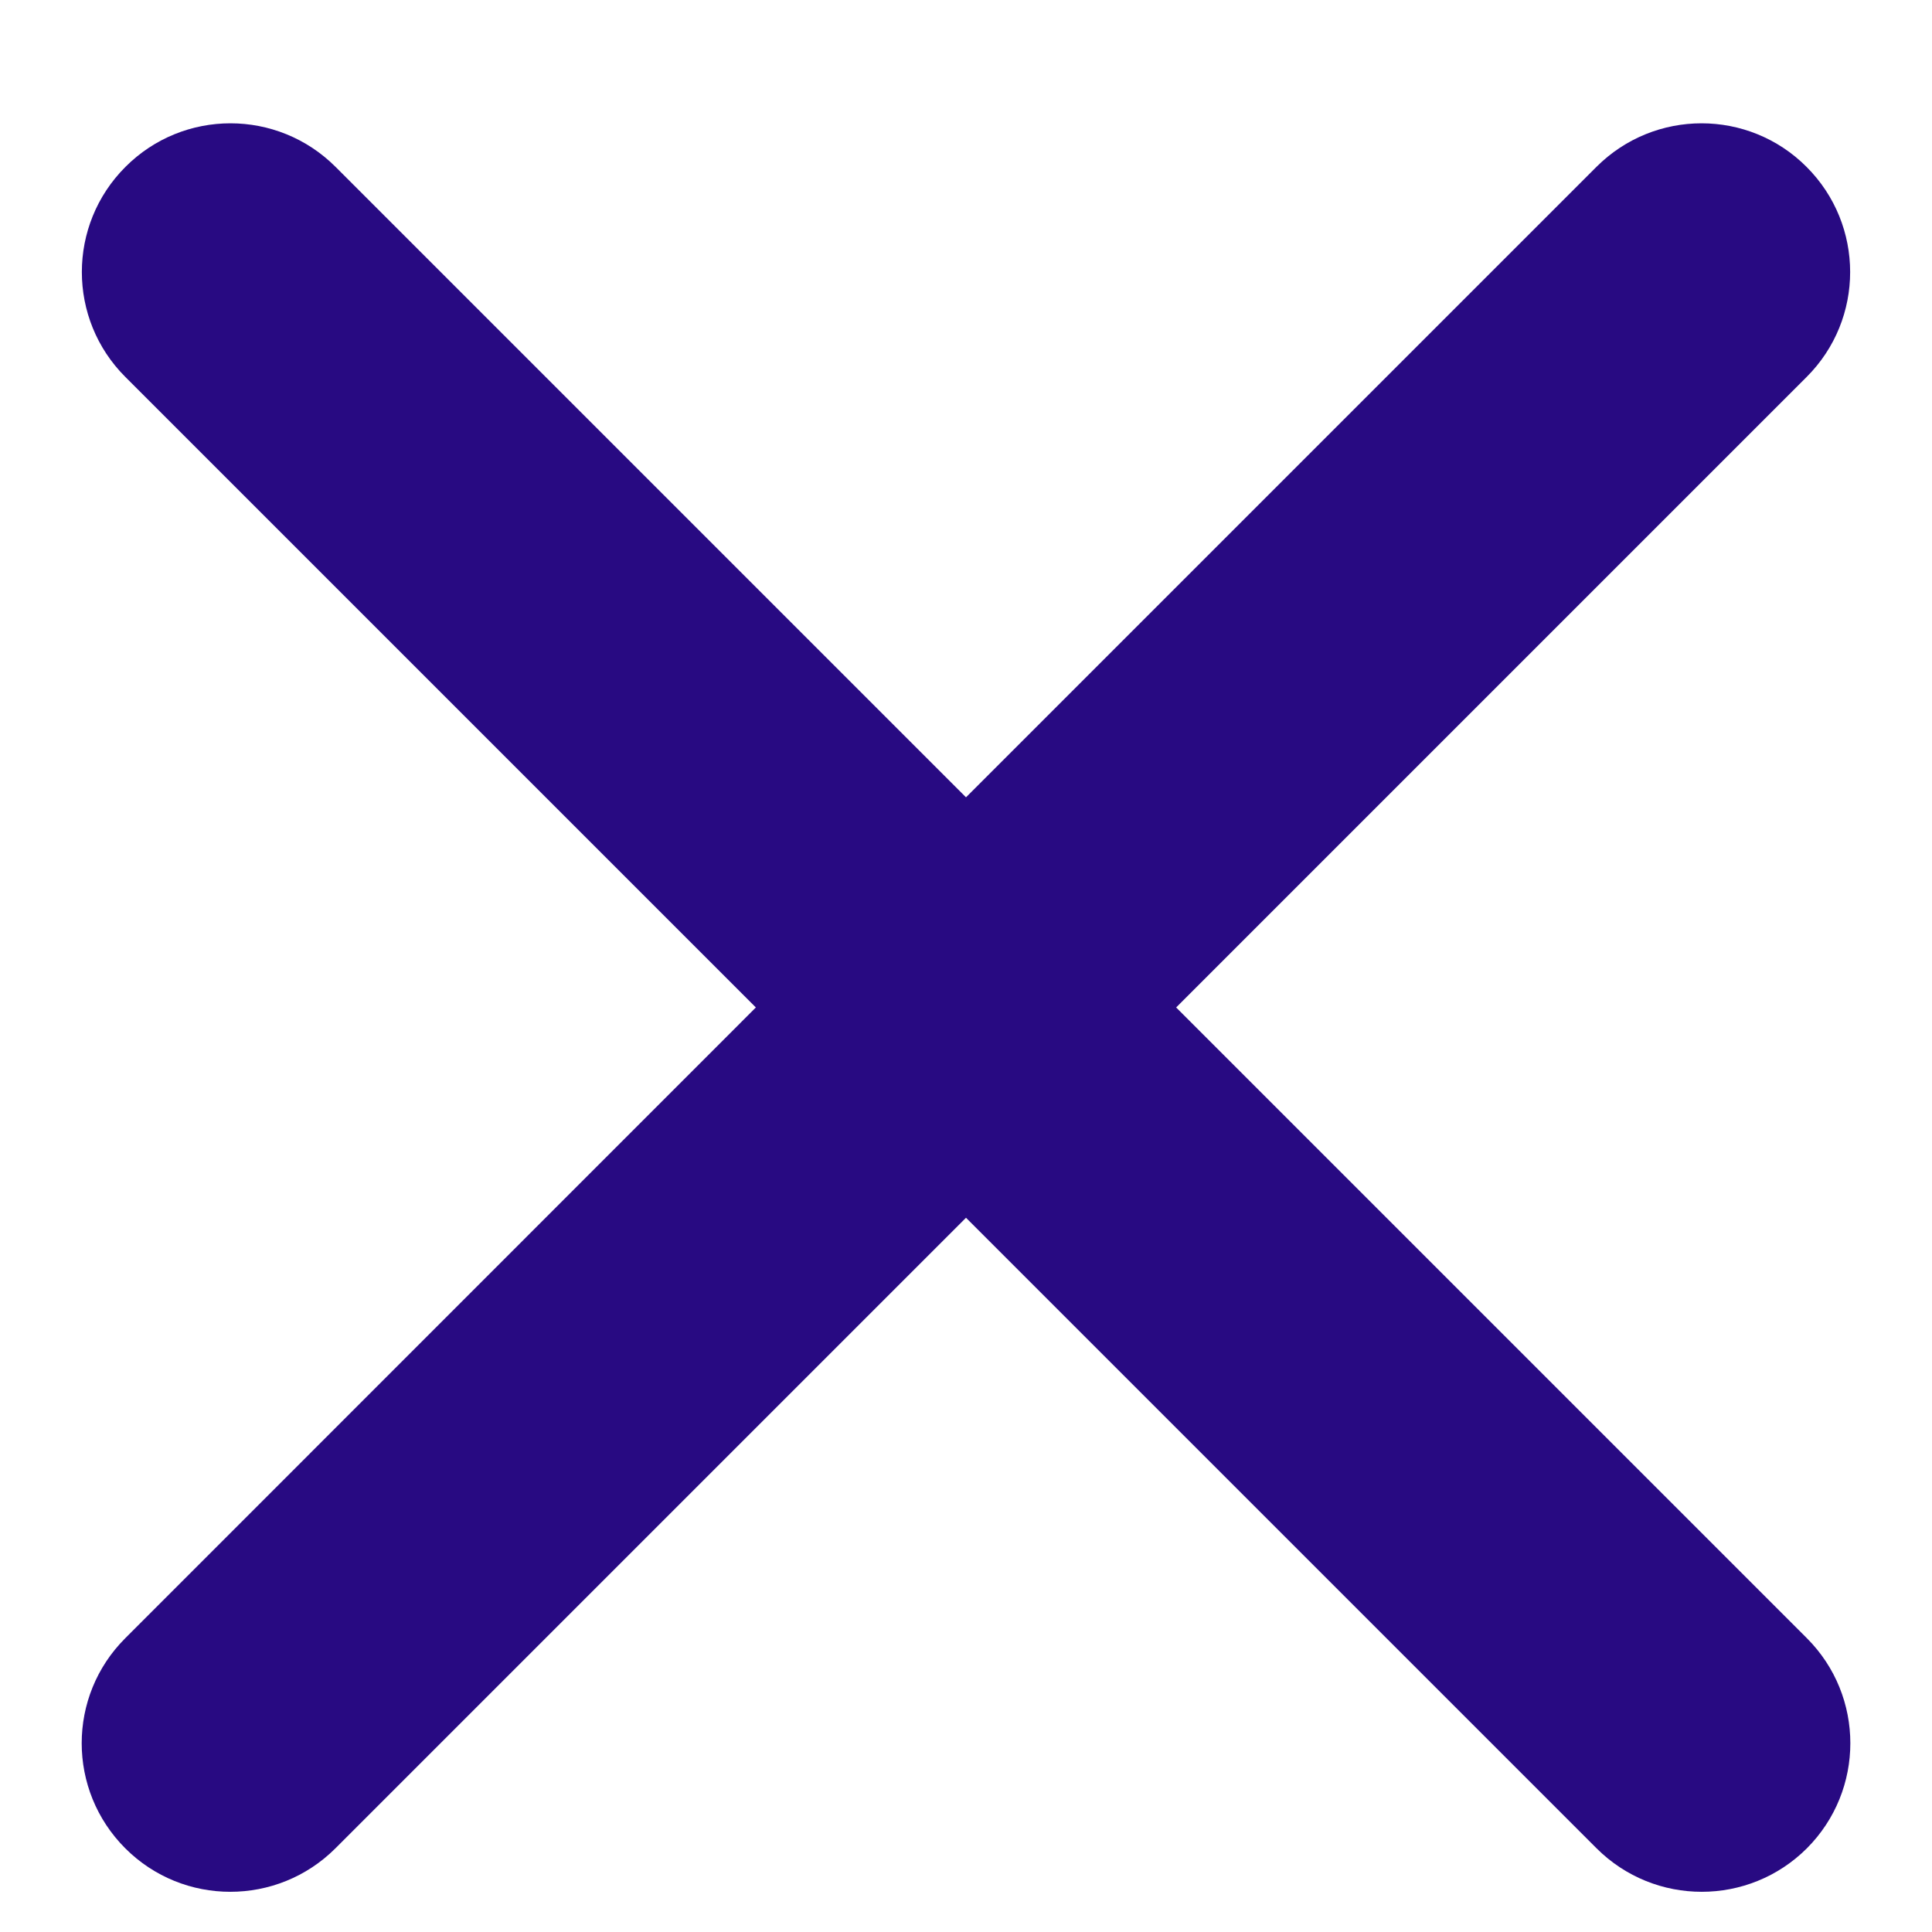
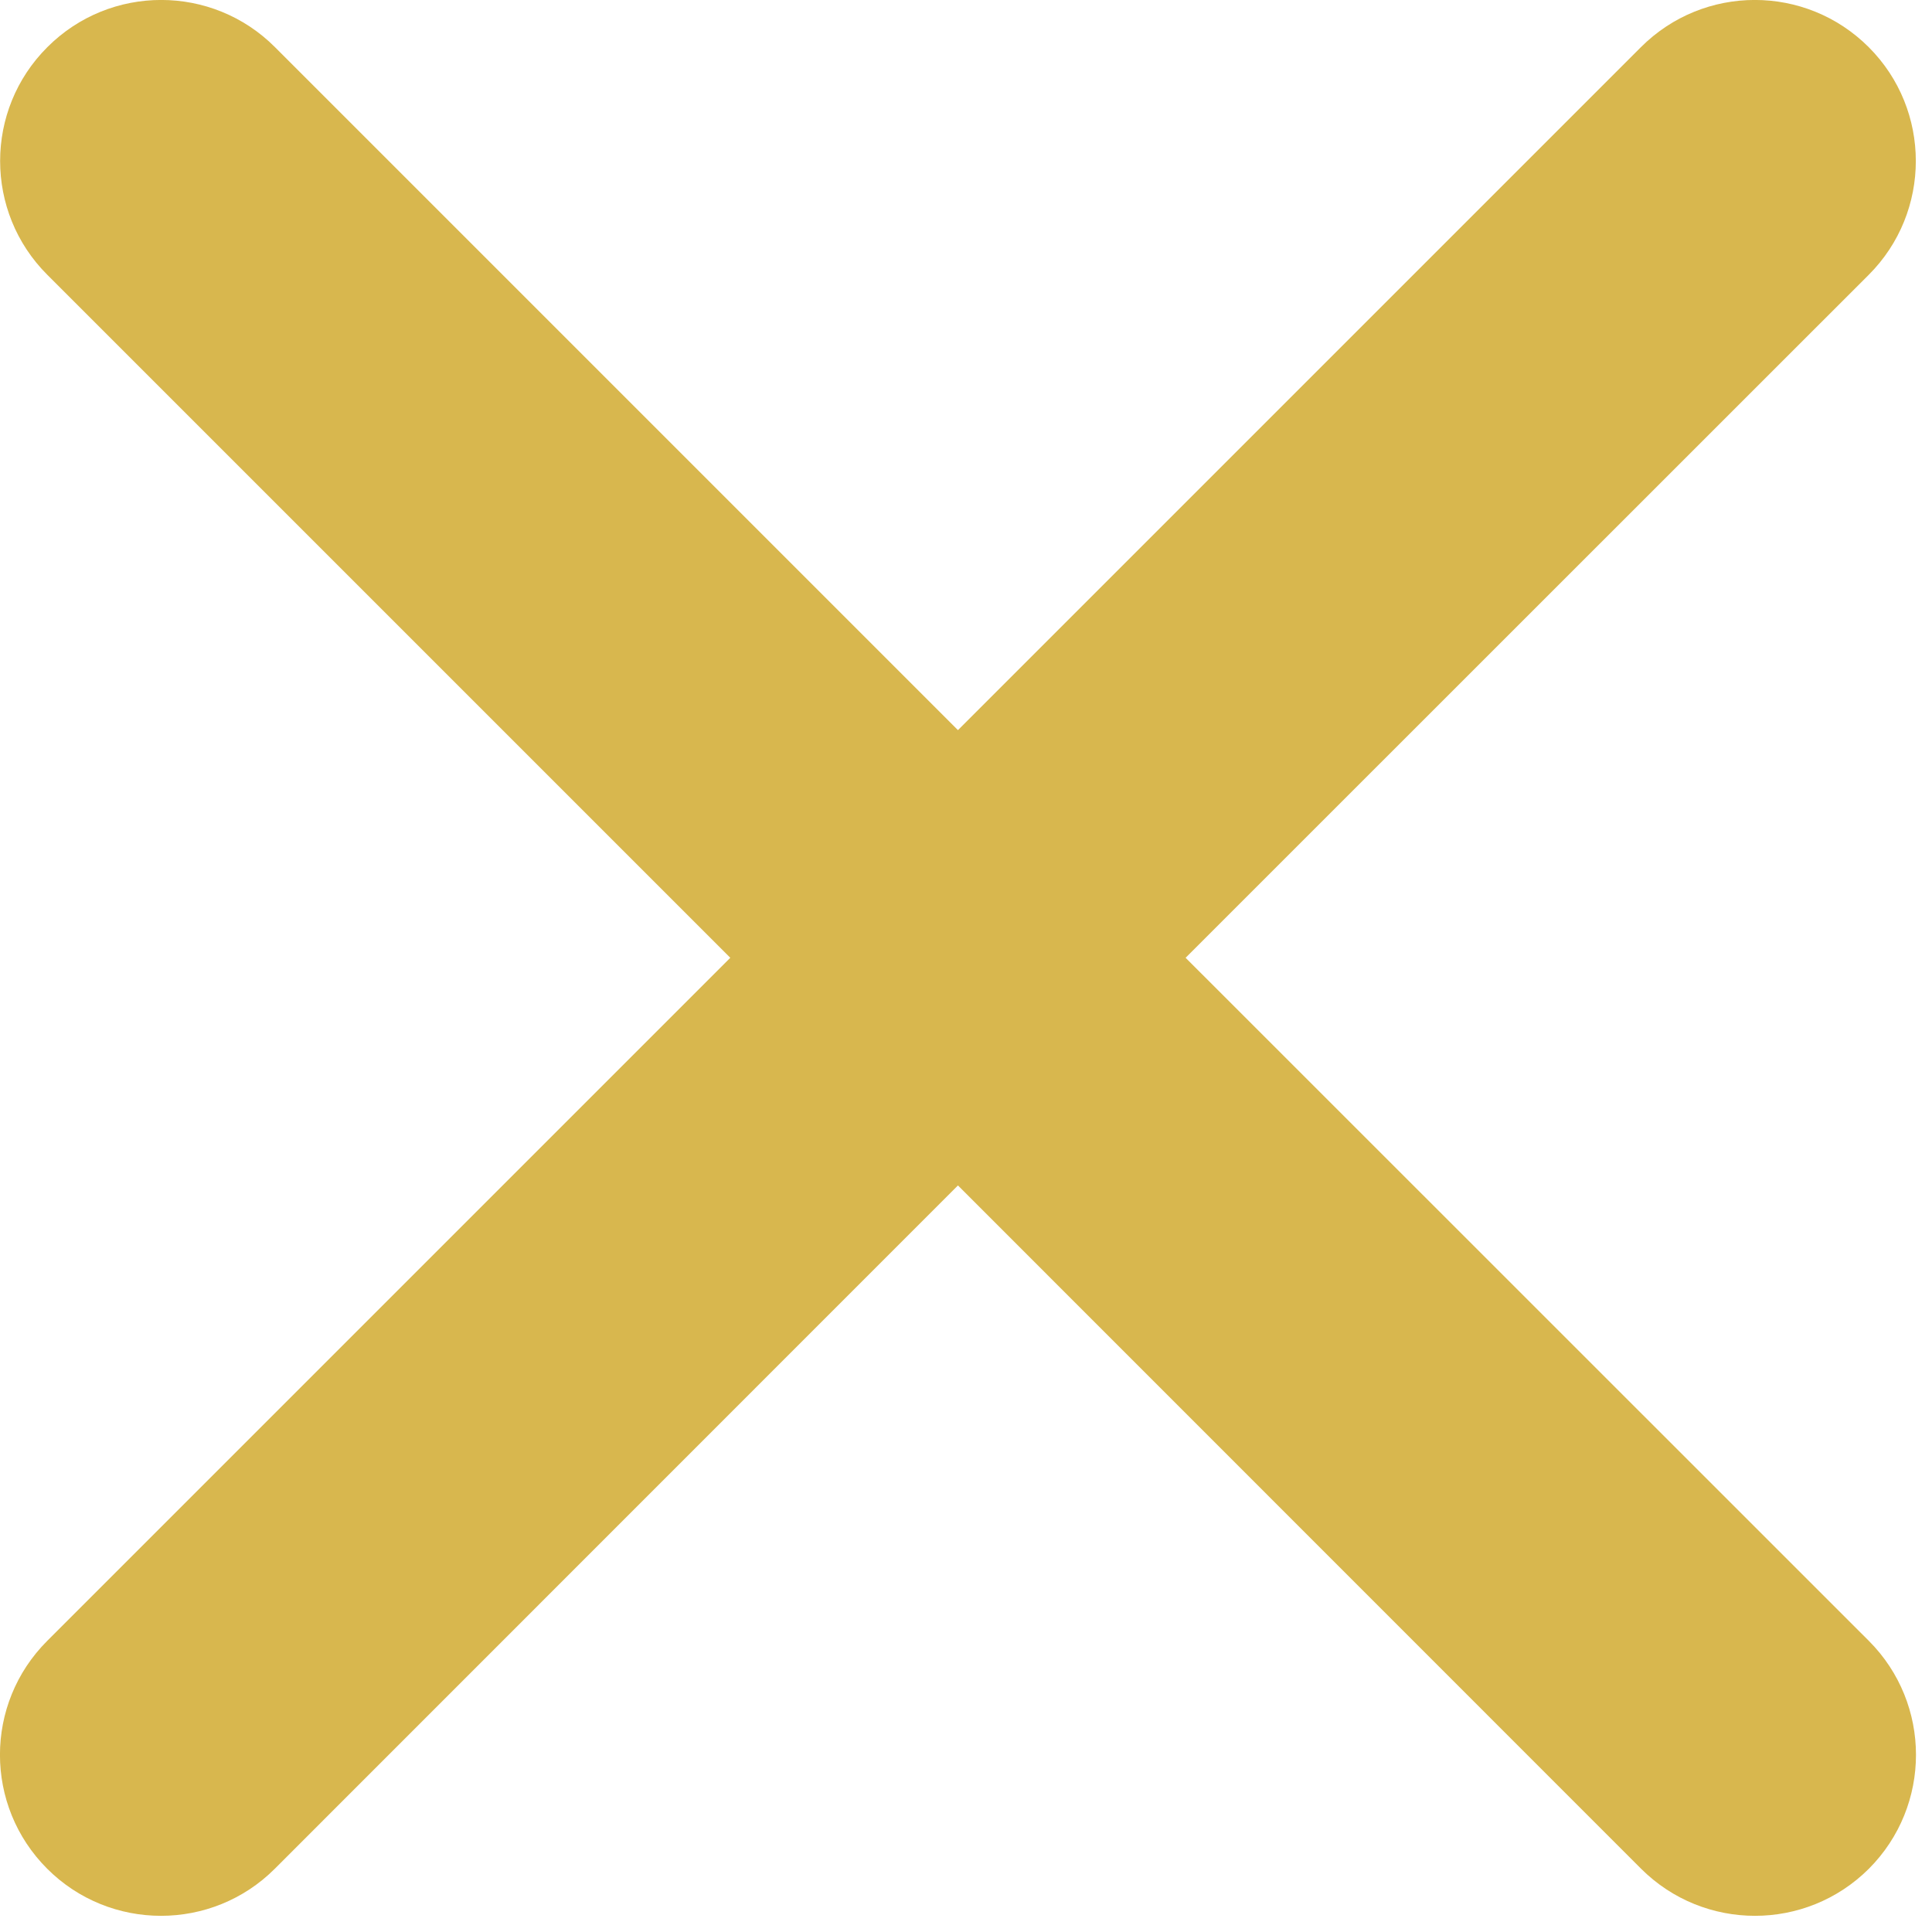
- <svg xmlns="http://www.w3.org/2000/svg" width="13" height="13" viewBox="0 0 13 13" fill="none">
-   <path d="M12.156 2.537C12.547 2.147 12.547 1.514 12.156 1.123C11.766 0.732 11.133 0.732 10.742 1.123L6.5 5.365L2.258 1.123C1.867 0.732 1.234 0.732 0.844 1.123C0.453 1.514 0.453 2.147 0.844 2.537L5.086 6.779L0.843 11.023C0.452 11.413 0.452 12.046 0.843 12.437C1.233 12.827 1.866 12.827 2.257 12.437L6.5 8.194L10.743 12.437C11.134 12.827 11.767 12.827 12.158 12.437C12.548 12.046 12.548 11.413 12.158 11.023L7.914 6.779L12.156 2.537Z" fill="#280A82" />
+ <svg xmlns="http://www.w3.org/2000/svg" width="12" height="12" viewBox="0 0 12 12" fill="none">
+   <path d="M11.607 1.707C11.997 1.317 11.997 0.683 11.607 0.293C11.216 -0.098 10.583 -0.098 10.192 0.293L5.95 4.535L1.708 0.293C1.318 -0.098 0.684 -0.098 0.294 0.293C-0.097 0.683 -0.097 1.317 0.294 1.707L4.536 5.949L0.293 10.192C-0.098 10.583 -0.098 11.216 0.293 11.607C0.683 11.997 1.317 11.997 1.707 11.607L5.95 7.363L10.193 11.607C10.584 11.997 11.217 11.997 11.608 11.607C11.998 11.216 11.998 10.583 11.608 10.192L7.364 5.949L11.607 1.707Z" fill="#D8B74E" />
</svg>
